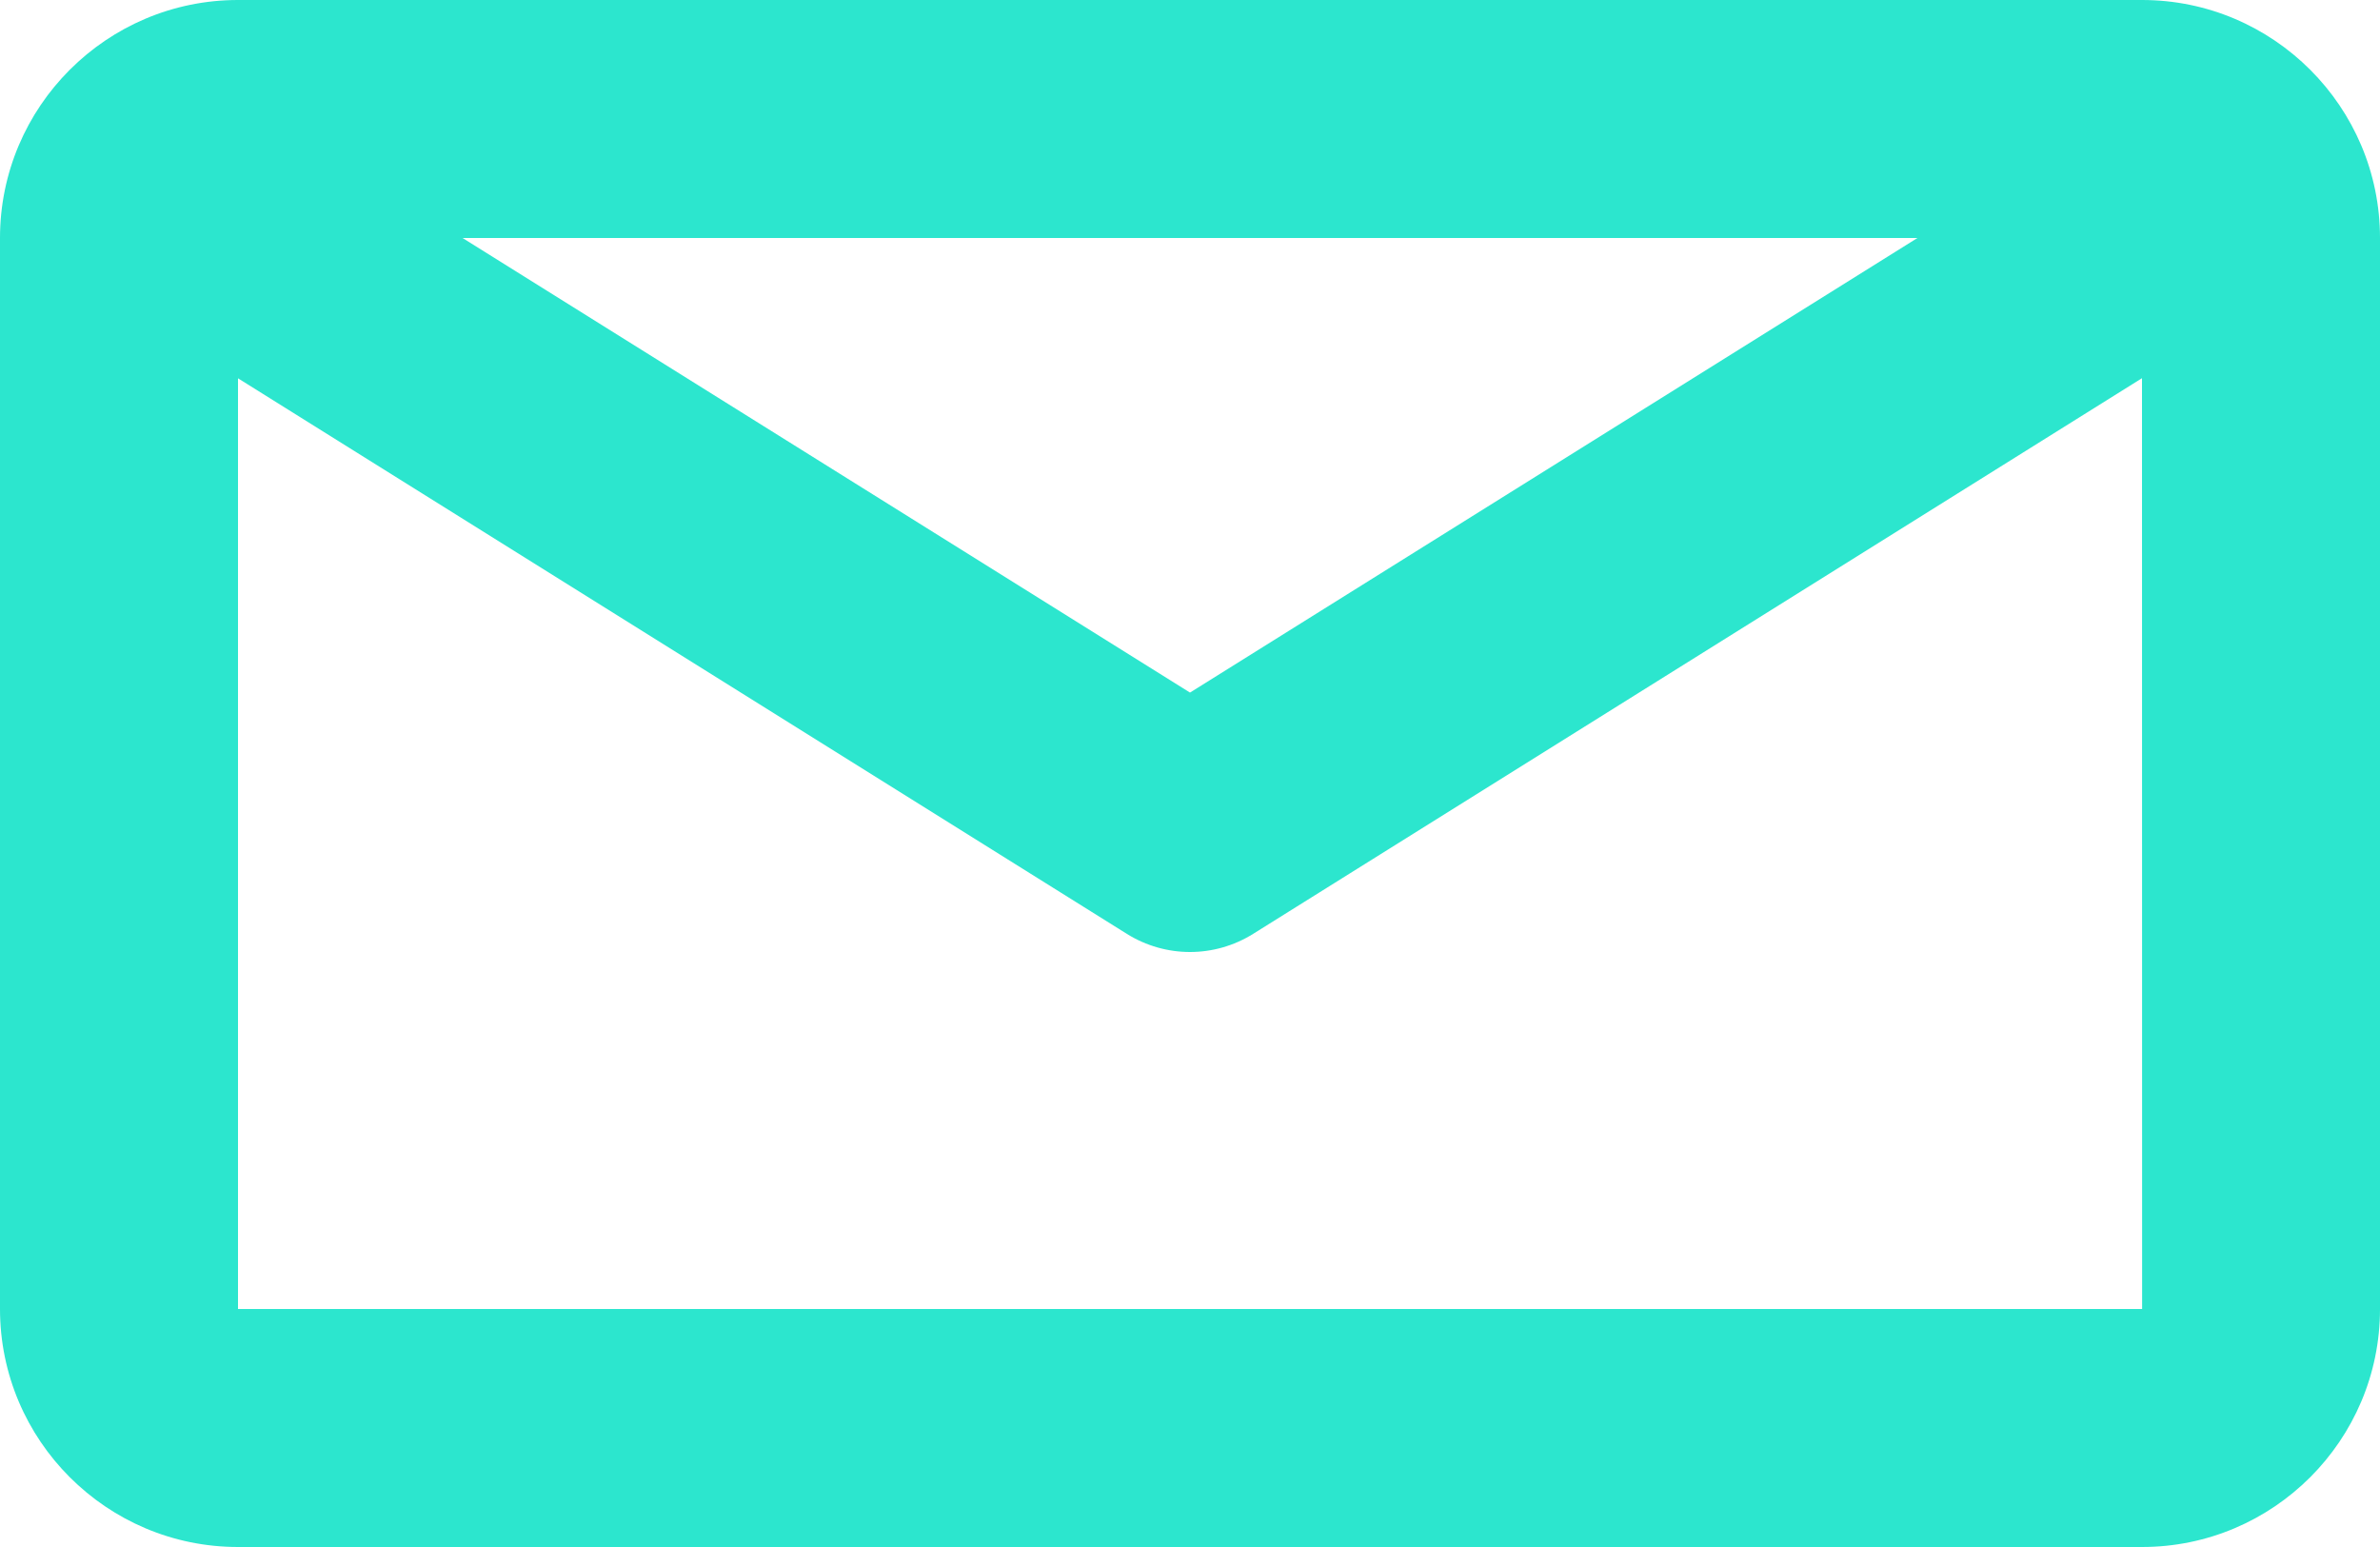
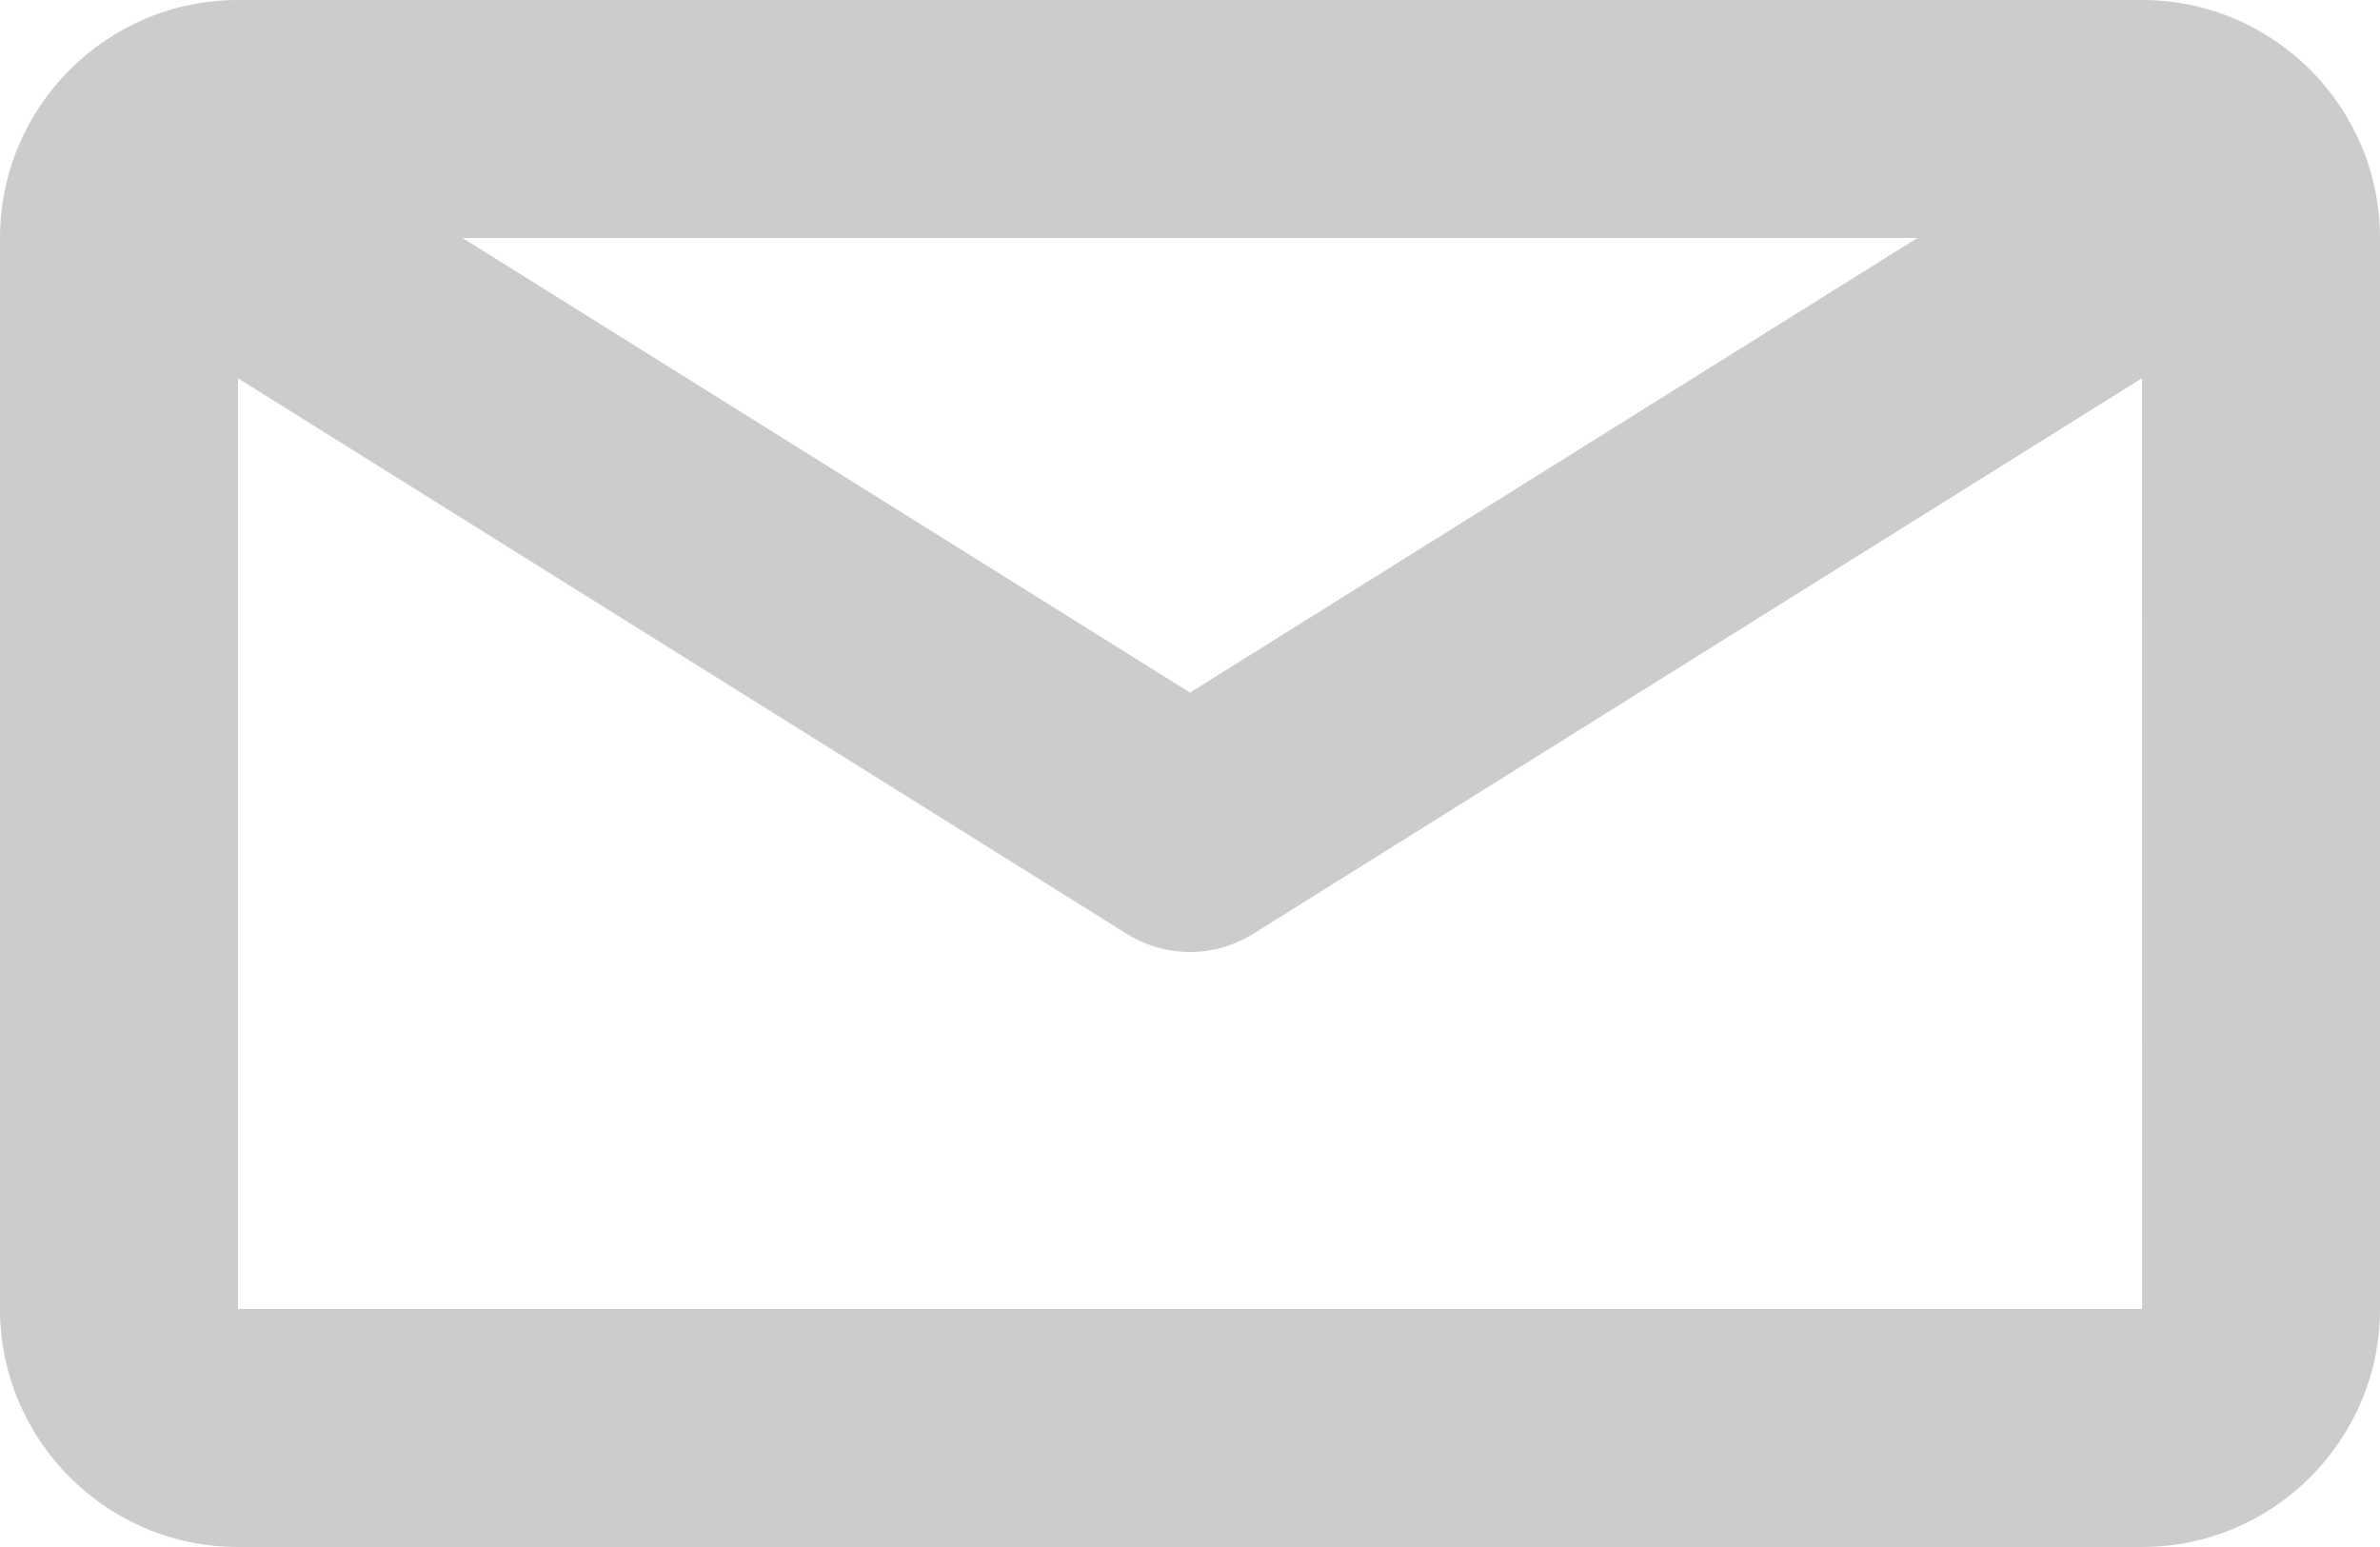
<svg xmlns="http://www.w3.org/2000/svg" width="20px" height="13px" viewBox="0 0 20 13" version="1.1">
-   <g id="Website-Desktop" stroke="none" stroke-width="1" fill="none" fill-rule="evenodd">
-     <path d="M18,0 L2,0 C0.897,0 0,0.897 0,2 L0,11 C0,12.103 0.897,13 2,13 L18,13 C19.103,13 20,12.103 20,11 L20,2 C20,0.897 19.103,0 18,0 Z M16.113,2 L10,5.82 L3.887,2 L16.113,2 Z M2,11 L2,3.179 L9.47,7.848 C9.632,7.949 9.816,8 10,8 C10.184,8 10.368,7.949 10.53,7.848 L18,3.178 L18.001,11 L2,11 Z" id="Email" fill="#2CE6CE" />
+   <g id="Website-Desktop" stroke="none" stroke-width="1" fill="none" fill-rule="evenodd" fill-opacity="0.2">
+     <path d="M18,0 L2,0 C0.897,0 0,0.897 0,2 L0,11 C0,12.103 0.897,13 2,13 L18,13 C19.103,13 20,12.103 20,11 L20,2 C20,0.897 19.103,0 18,0 Z M16.113,2 L10,5.82 L3.887,2 L16.113,2 Z M2,11 L2,3.179 L9.47,7.848 C9.632,7.949 9.816,8 10,8 C10.184,8 10.368,7.949 10.53,7.848 L18,3.178 L18.001,11 L2,11 Z" id="Email" fill="#000000" />
  </g>
</svg>
